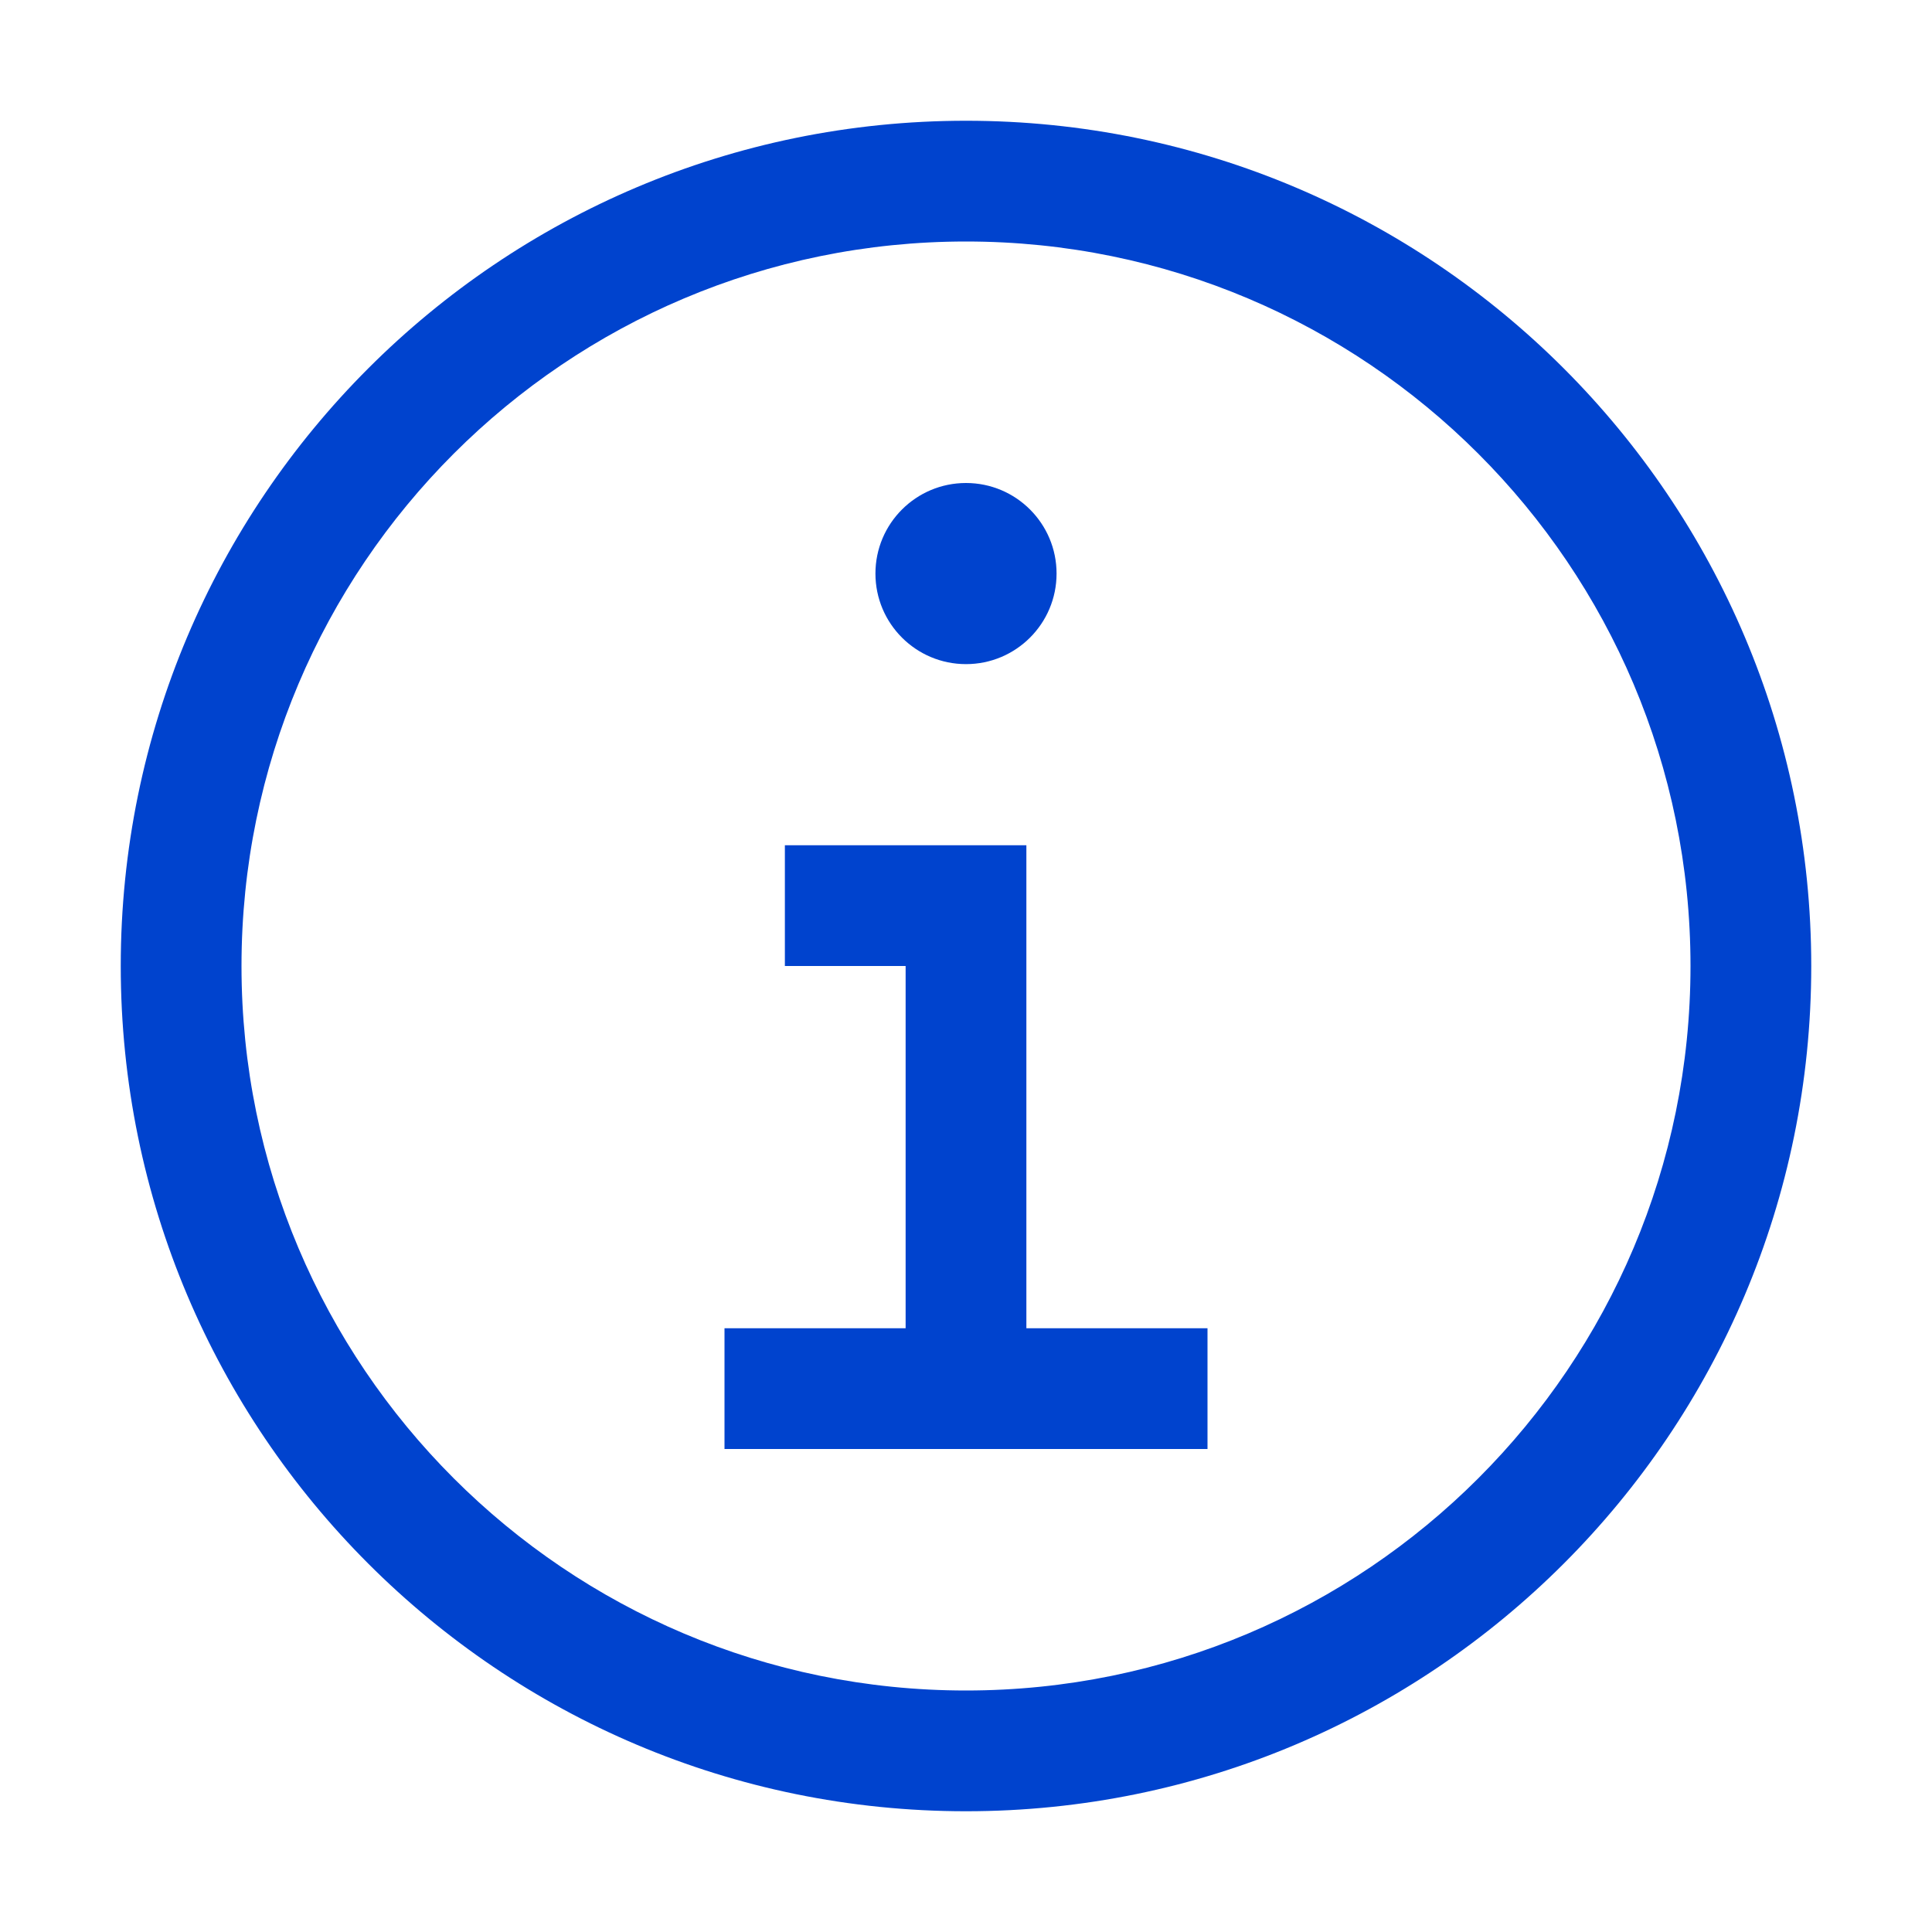
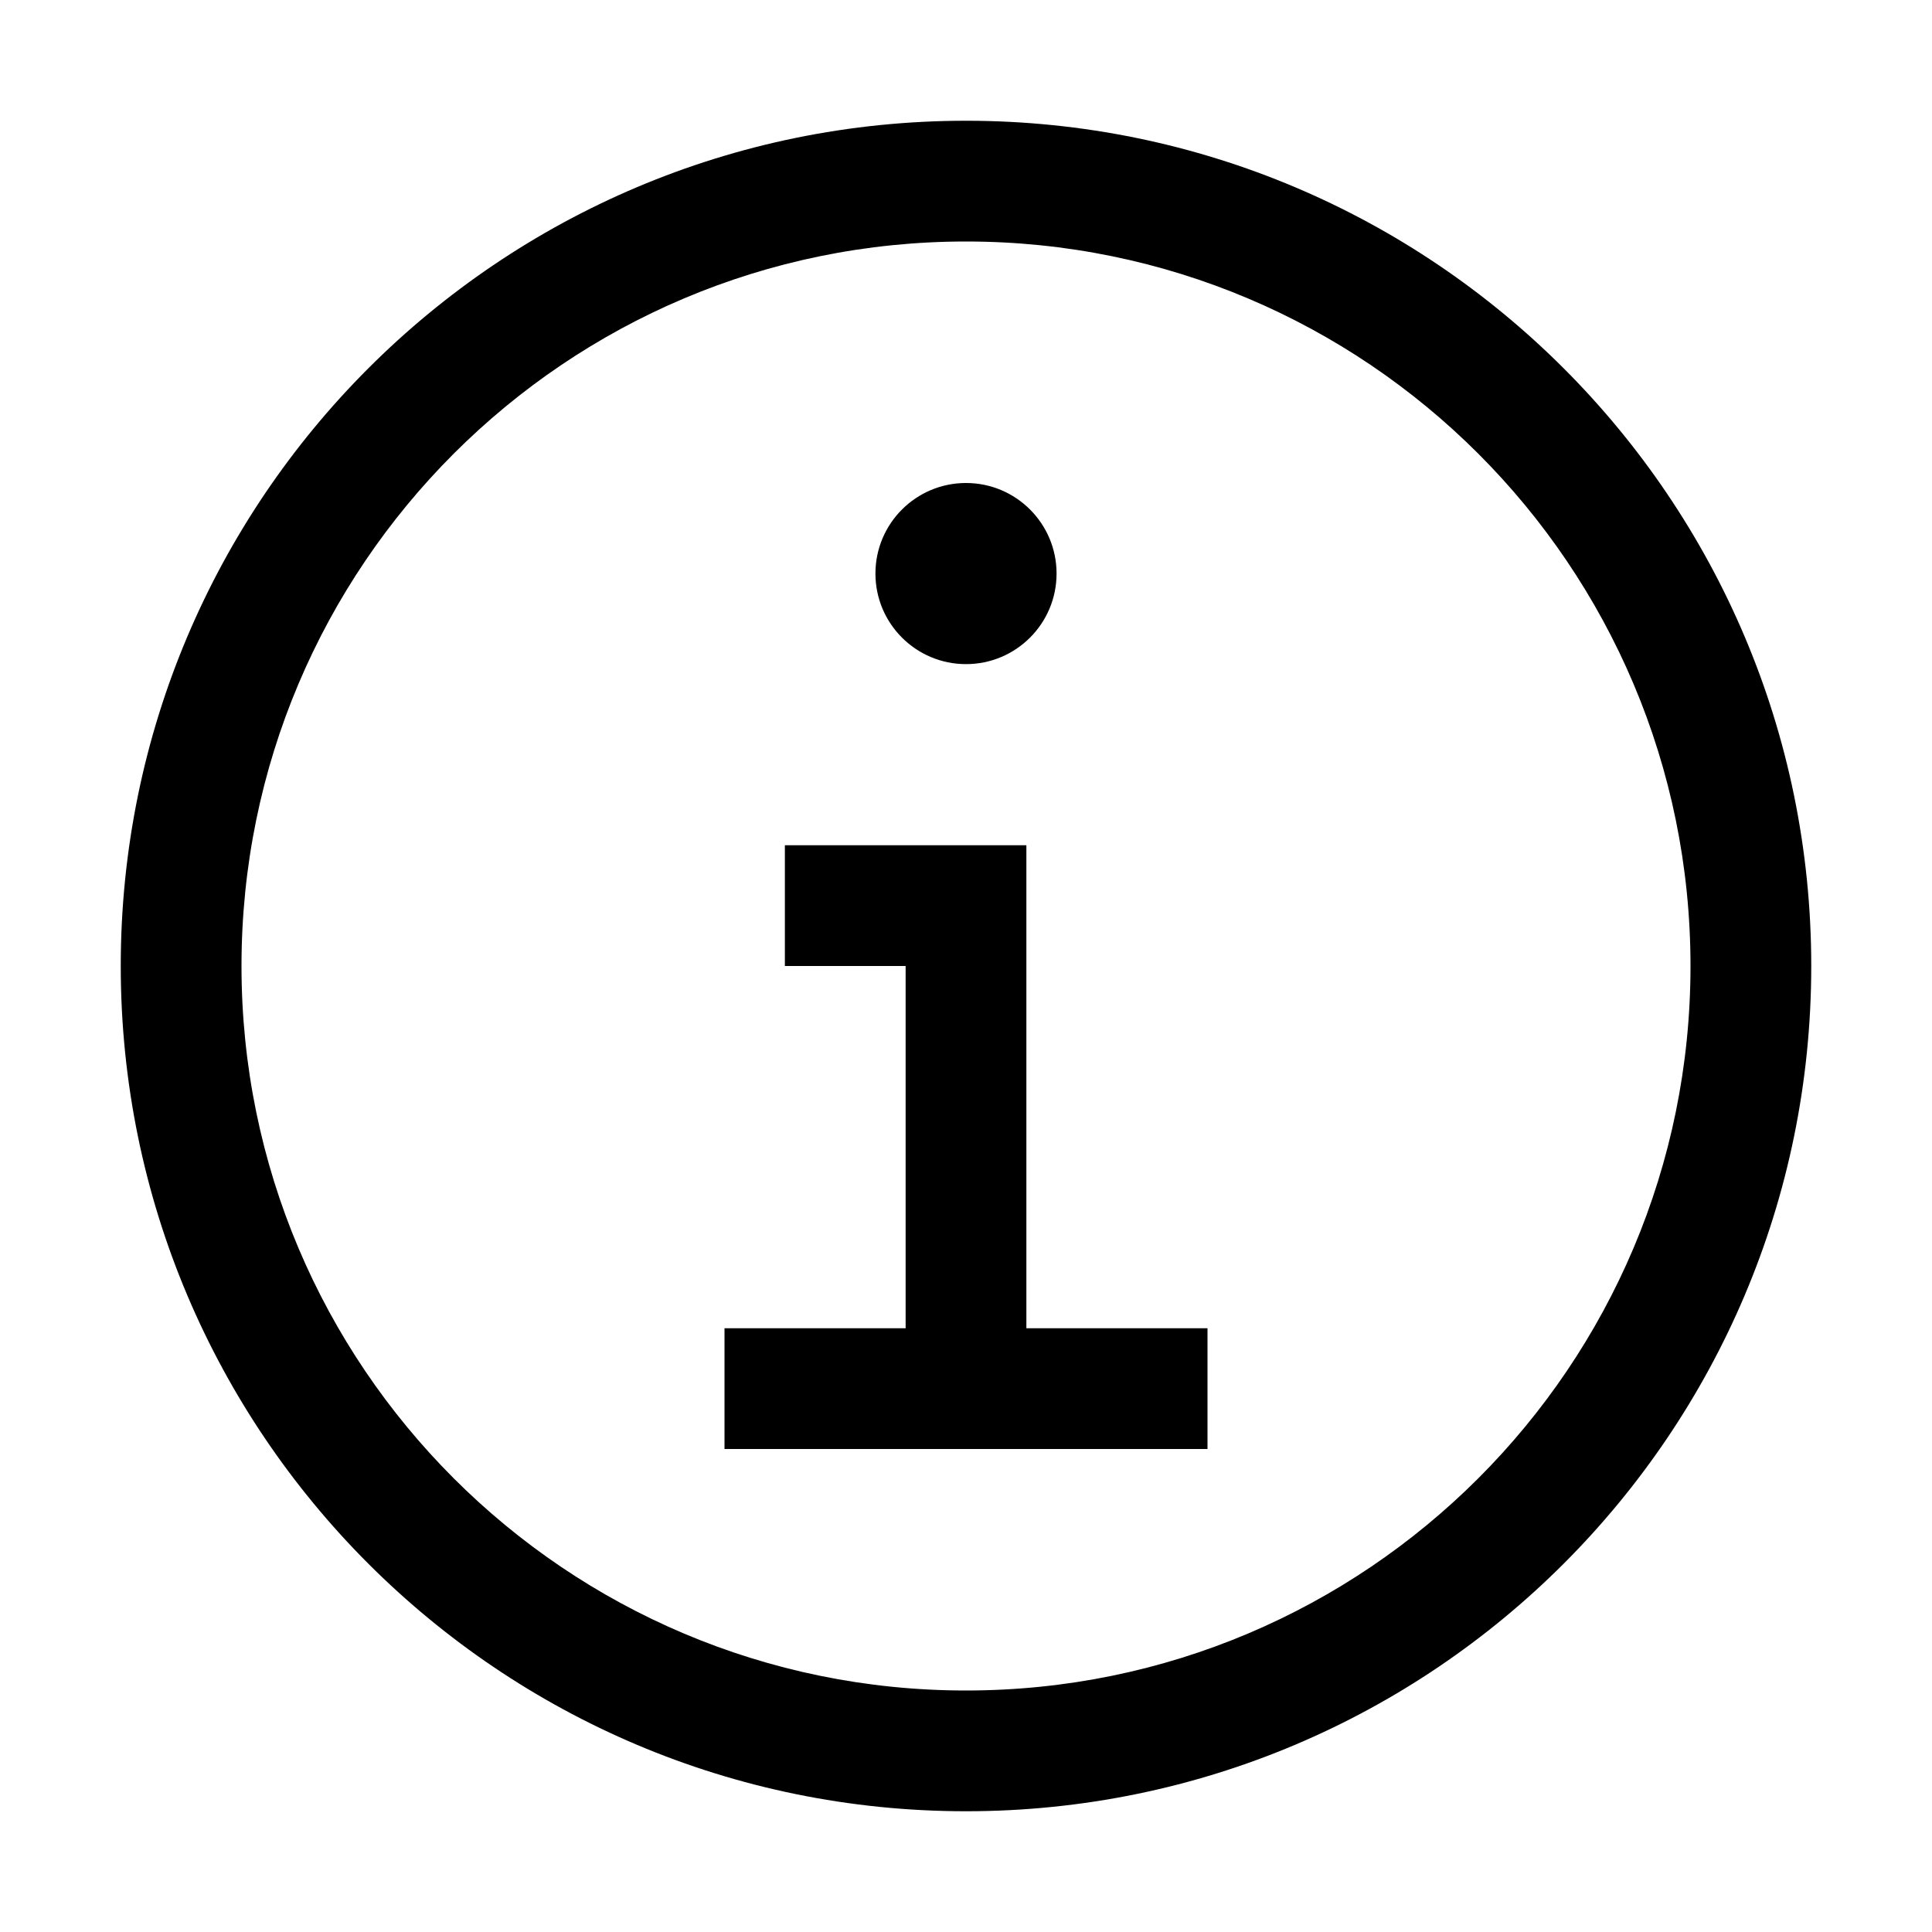
<svg xmlns="http://www.w3.org/2000/svg" id="icon" width="32" height="32" viewBox="0 0 32 32">
  <defs>
    <style>
      .cls-1 {
        fill: none;
      }
    </style>
  </defs>
-   <polygon points="17 22 17 14 13 14 13 16 15 16 15 22 12 22 12 24 20 24 20 22 17 22" fill="#0043ce" />
-   <path d="M16,8a1.5,1.5,0,1,0,1.5,1.5A1.5,1.5,0,0,0,16,8Z" fill="#0043ce" />
-   <path d="M16,30A14,14,0,1,1,30,16,14,14,0,0,1,16,30ZM16,4A12,12,0,1,0,28,16,12,12,0,0,0,16,4Z" fill="#0043ce" />
-   <rect id="_Transparent_Rectangle_" data-name="&lt;Transparent Rectangle&gt;" class="cls-1" width="32" height="32" fill="#0043ce" />
+   <polygon points="17 22 17 14 13 14 13 16 15 16 15 22 12 22 12 24 20 24 20 22 17 22" fill="#000" />
+   <path d="M16,8a1.5,1.5,0,1,0,1.5,1.5A1.5,1.5,0,0,0,16,8Z" fill="#000" />
+   <path d="M16,30A14,14,0,1,1,30,16,14,14,0,0,1,16,30ZM16,4A12,12,0,1,0,28,16,12,12,0,0,0,16,4Z" fill="#000" />
+   <rect id="_Transparent_Rectangle_" data-name="&lt;Transparent Rectangle&gt;" class="cls-1" width="32" height="32" fill="#000" />
  <defs>
    <clipPath id="clip0_544_17803">
-       <rect width="20" height="20" fill="#0043ce" />
+       <rect width="20" height="20" fill="#000" />
    </clipPath>
  </defs>
</svg>
